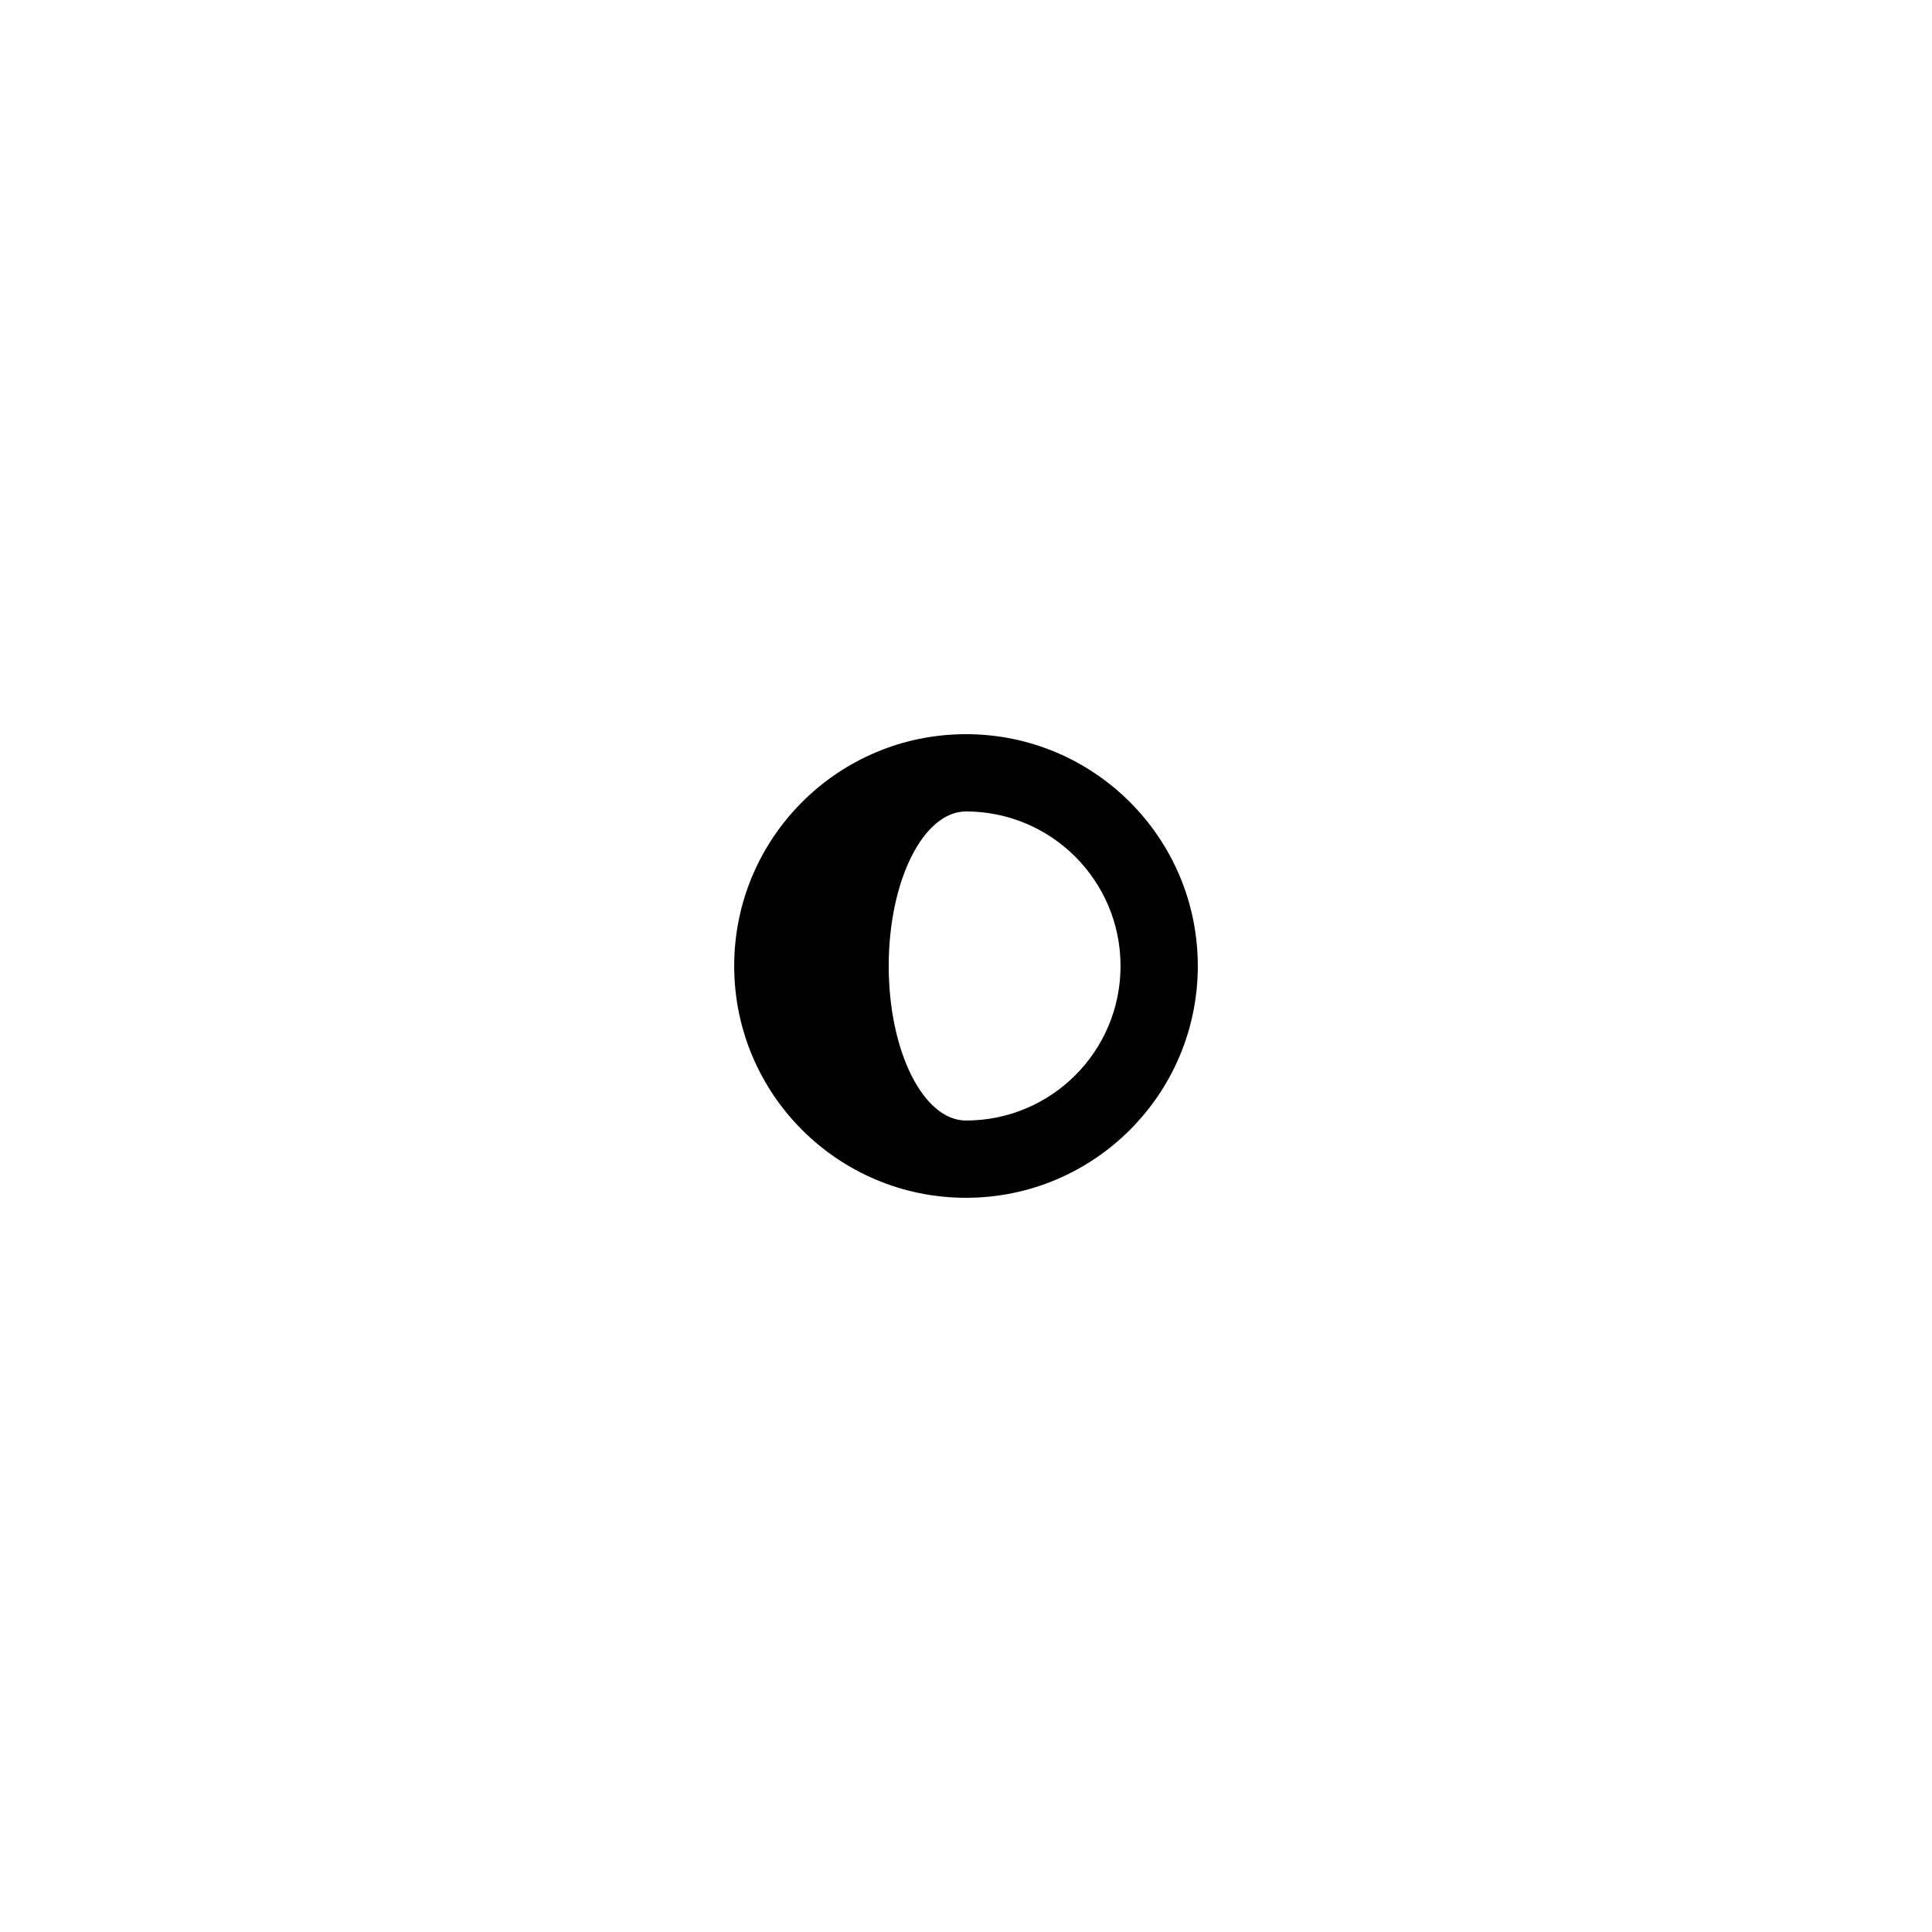
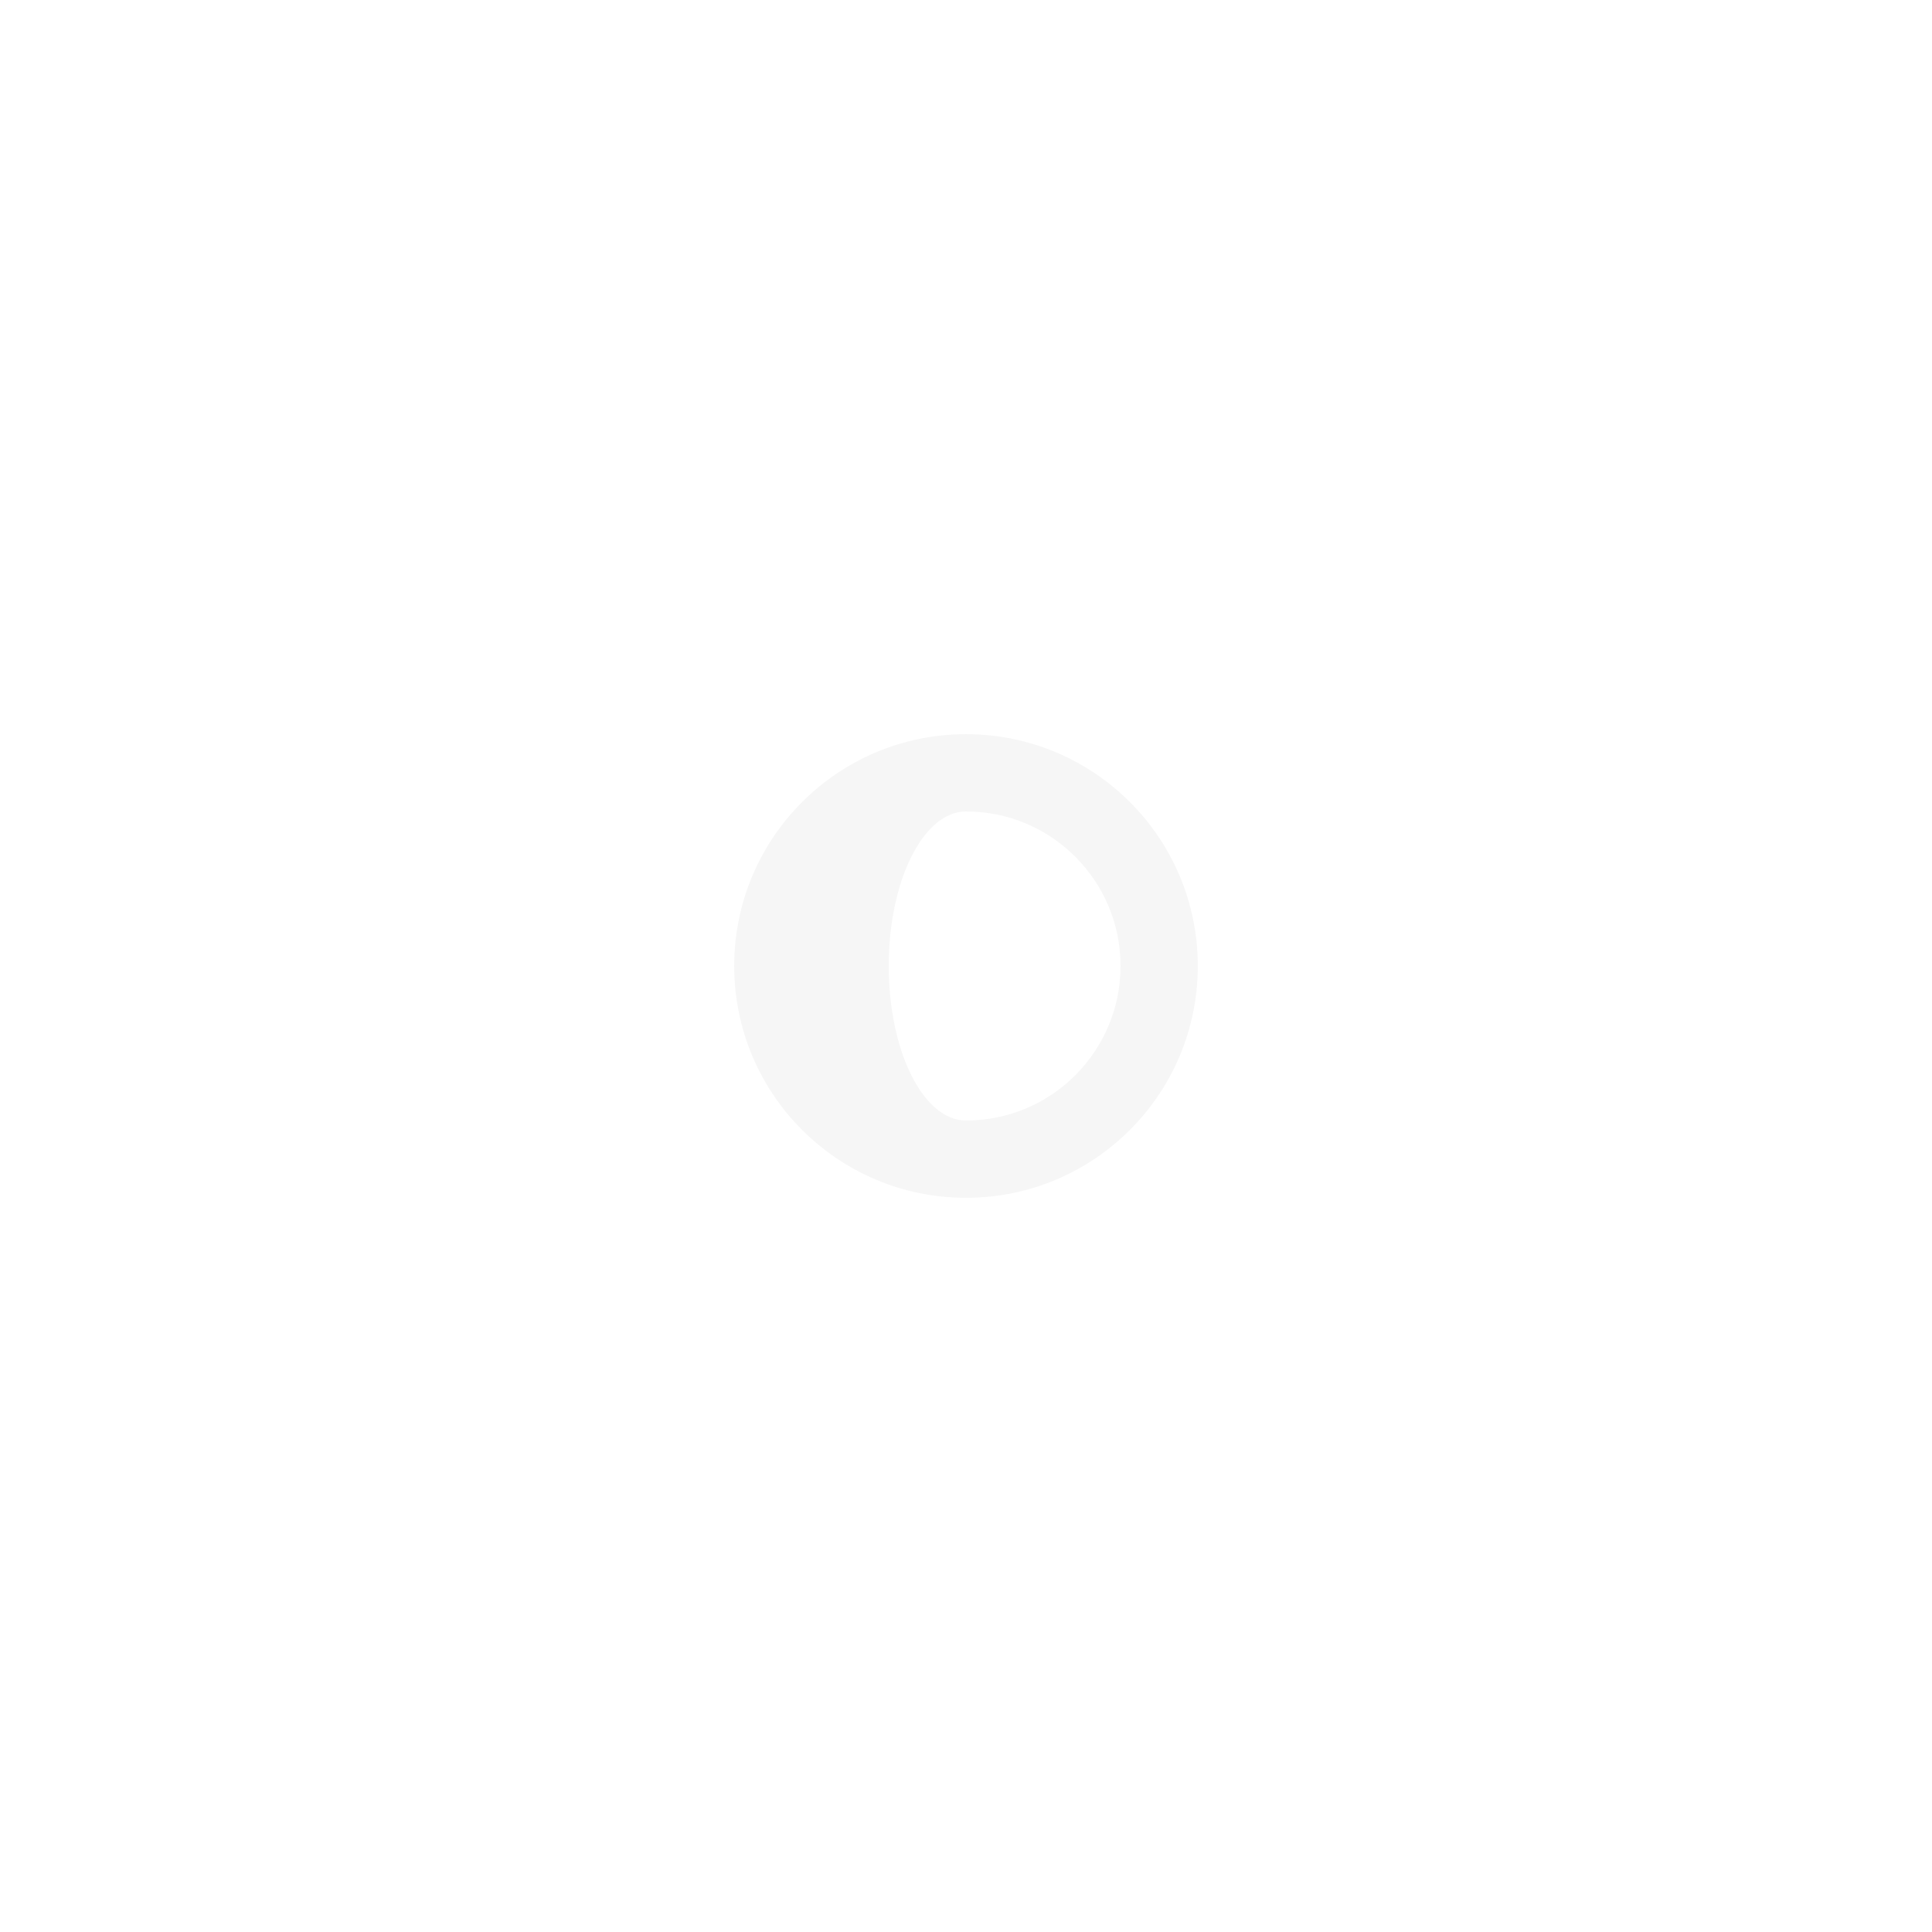
<svg xmlns="http://www.w3.org/2000/svg" version="1.1" id="Layer_1" x="0px" y="0px" width="100px" height="100px" viewBox="0 0 100 100" enable-background="new 0 0 100 100" xml:space="preserve">
-   <path fill-rule="evenodd" clip-rule="evenodd" d="M50,61.998c-6.627,0-11.998-5.372-11.998-11.999  c0-6.626,5.371-11.998,11.998-11.998s11.998,5.372,11.998,11.998C61.998,56.626,56.627,61.998,50,61.998z M50,42.001  c-2.209,0-4,3.581-4,7.998c0,4.418,1.791,7.999,4,7.999c4.418,0,7.999-3.581,7.999-7.999C57.999,45.582,54.418,42.001,50,42.001z" />
+   <path fill="#f6f6f6" fill-rule="evenodd" clip-rule="evenodd" d="M50,61.998c-6.627,0-11.998-5.372-11.998-11.999  c0-6.626,5.371-11.998,11.998-11.998s11.998,5.372,11.998,11.998C61.998,56.626,56.627,61.998,50,61.998z M50,42.001  c-2.209,0-4,3.581-4,7.998c0,4.418,1.791,7.999,4,7.999c4.418,0,7.999-3.581,7.999-7.999C57.999,45.582,54.418,42.001,50,42.001z" />
</svg>
